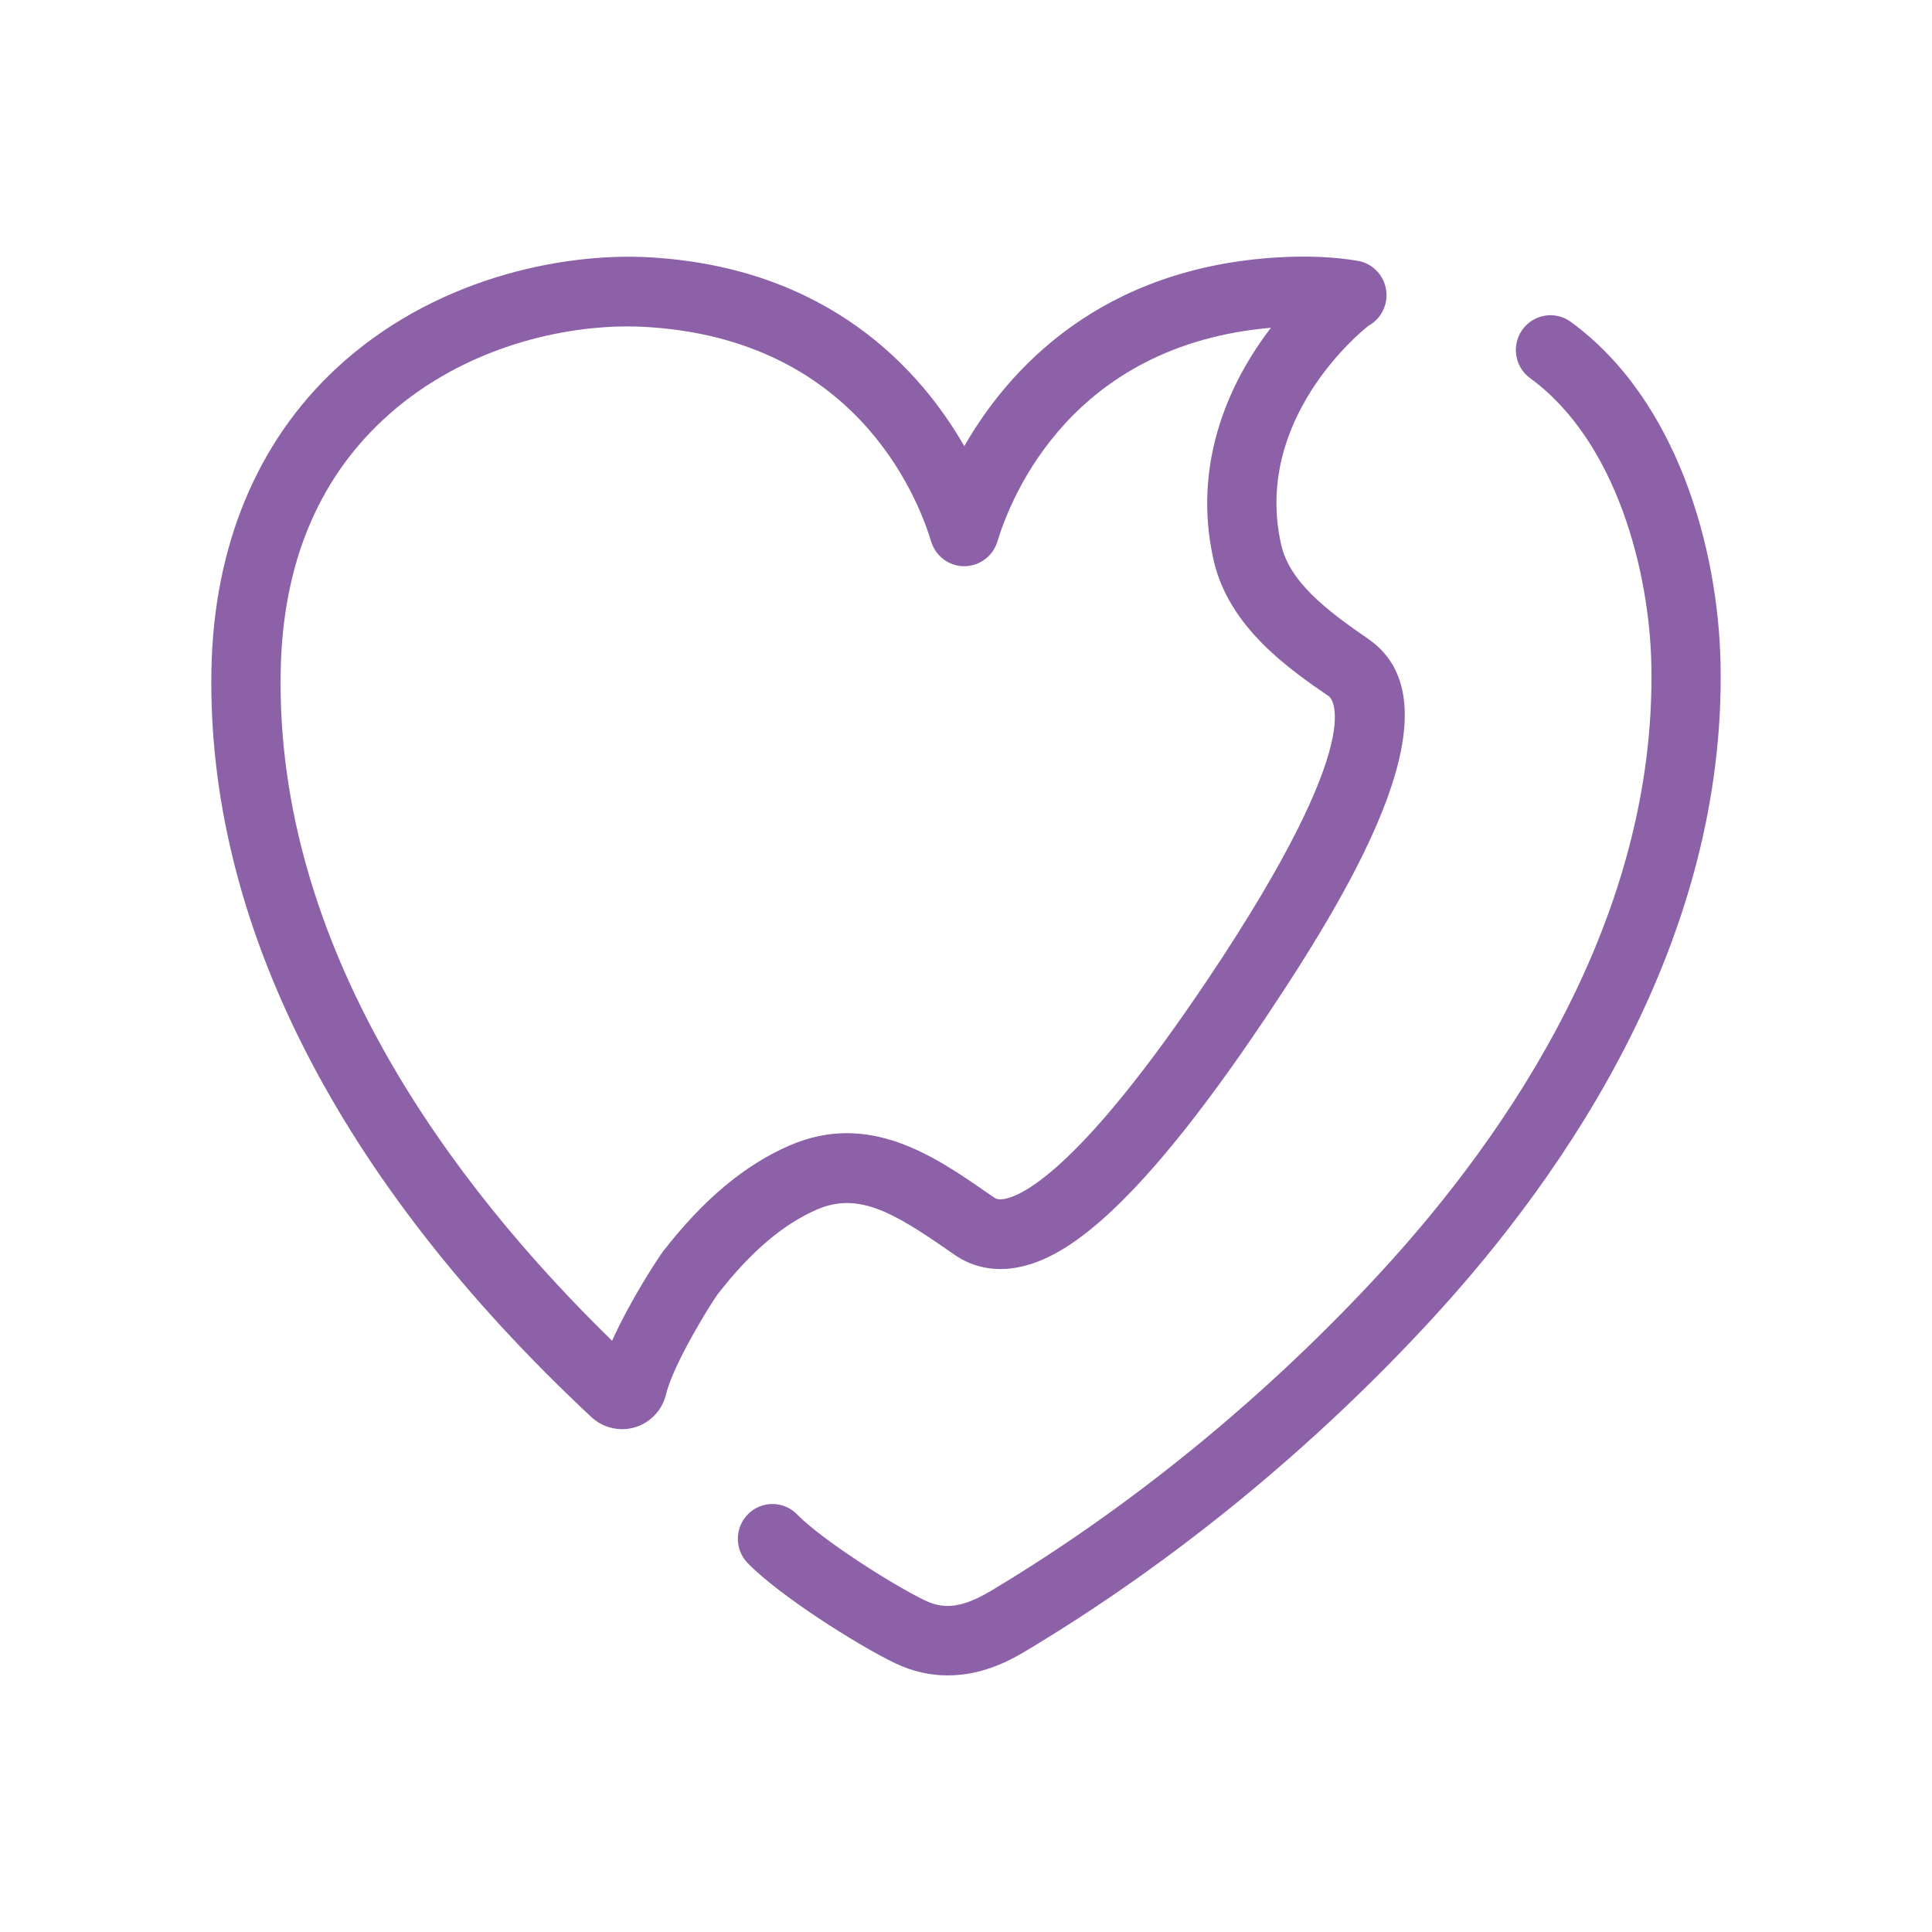
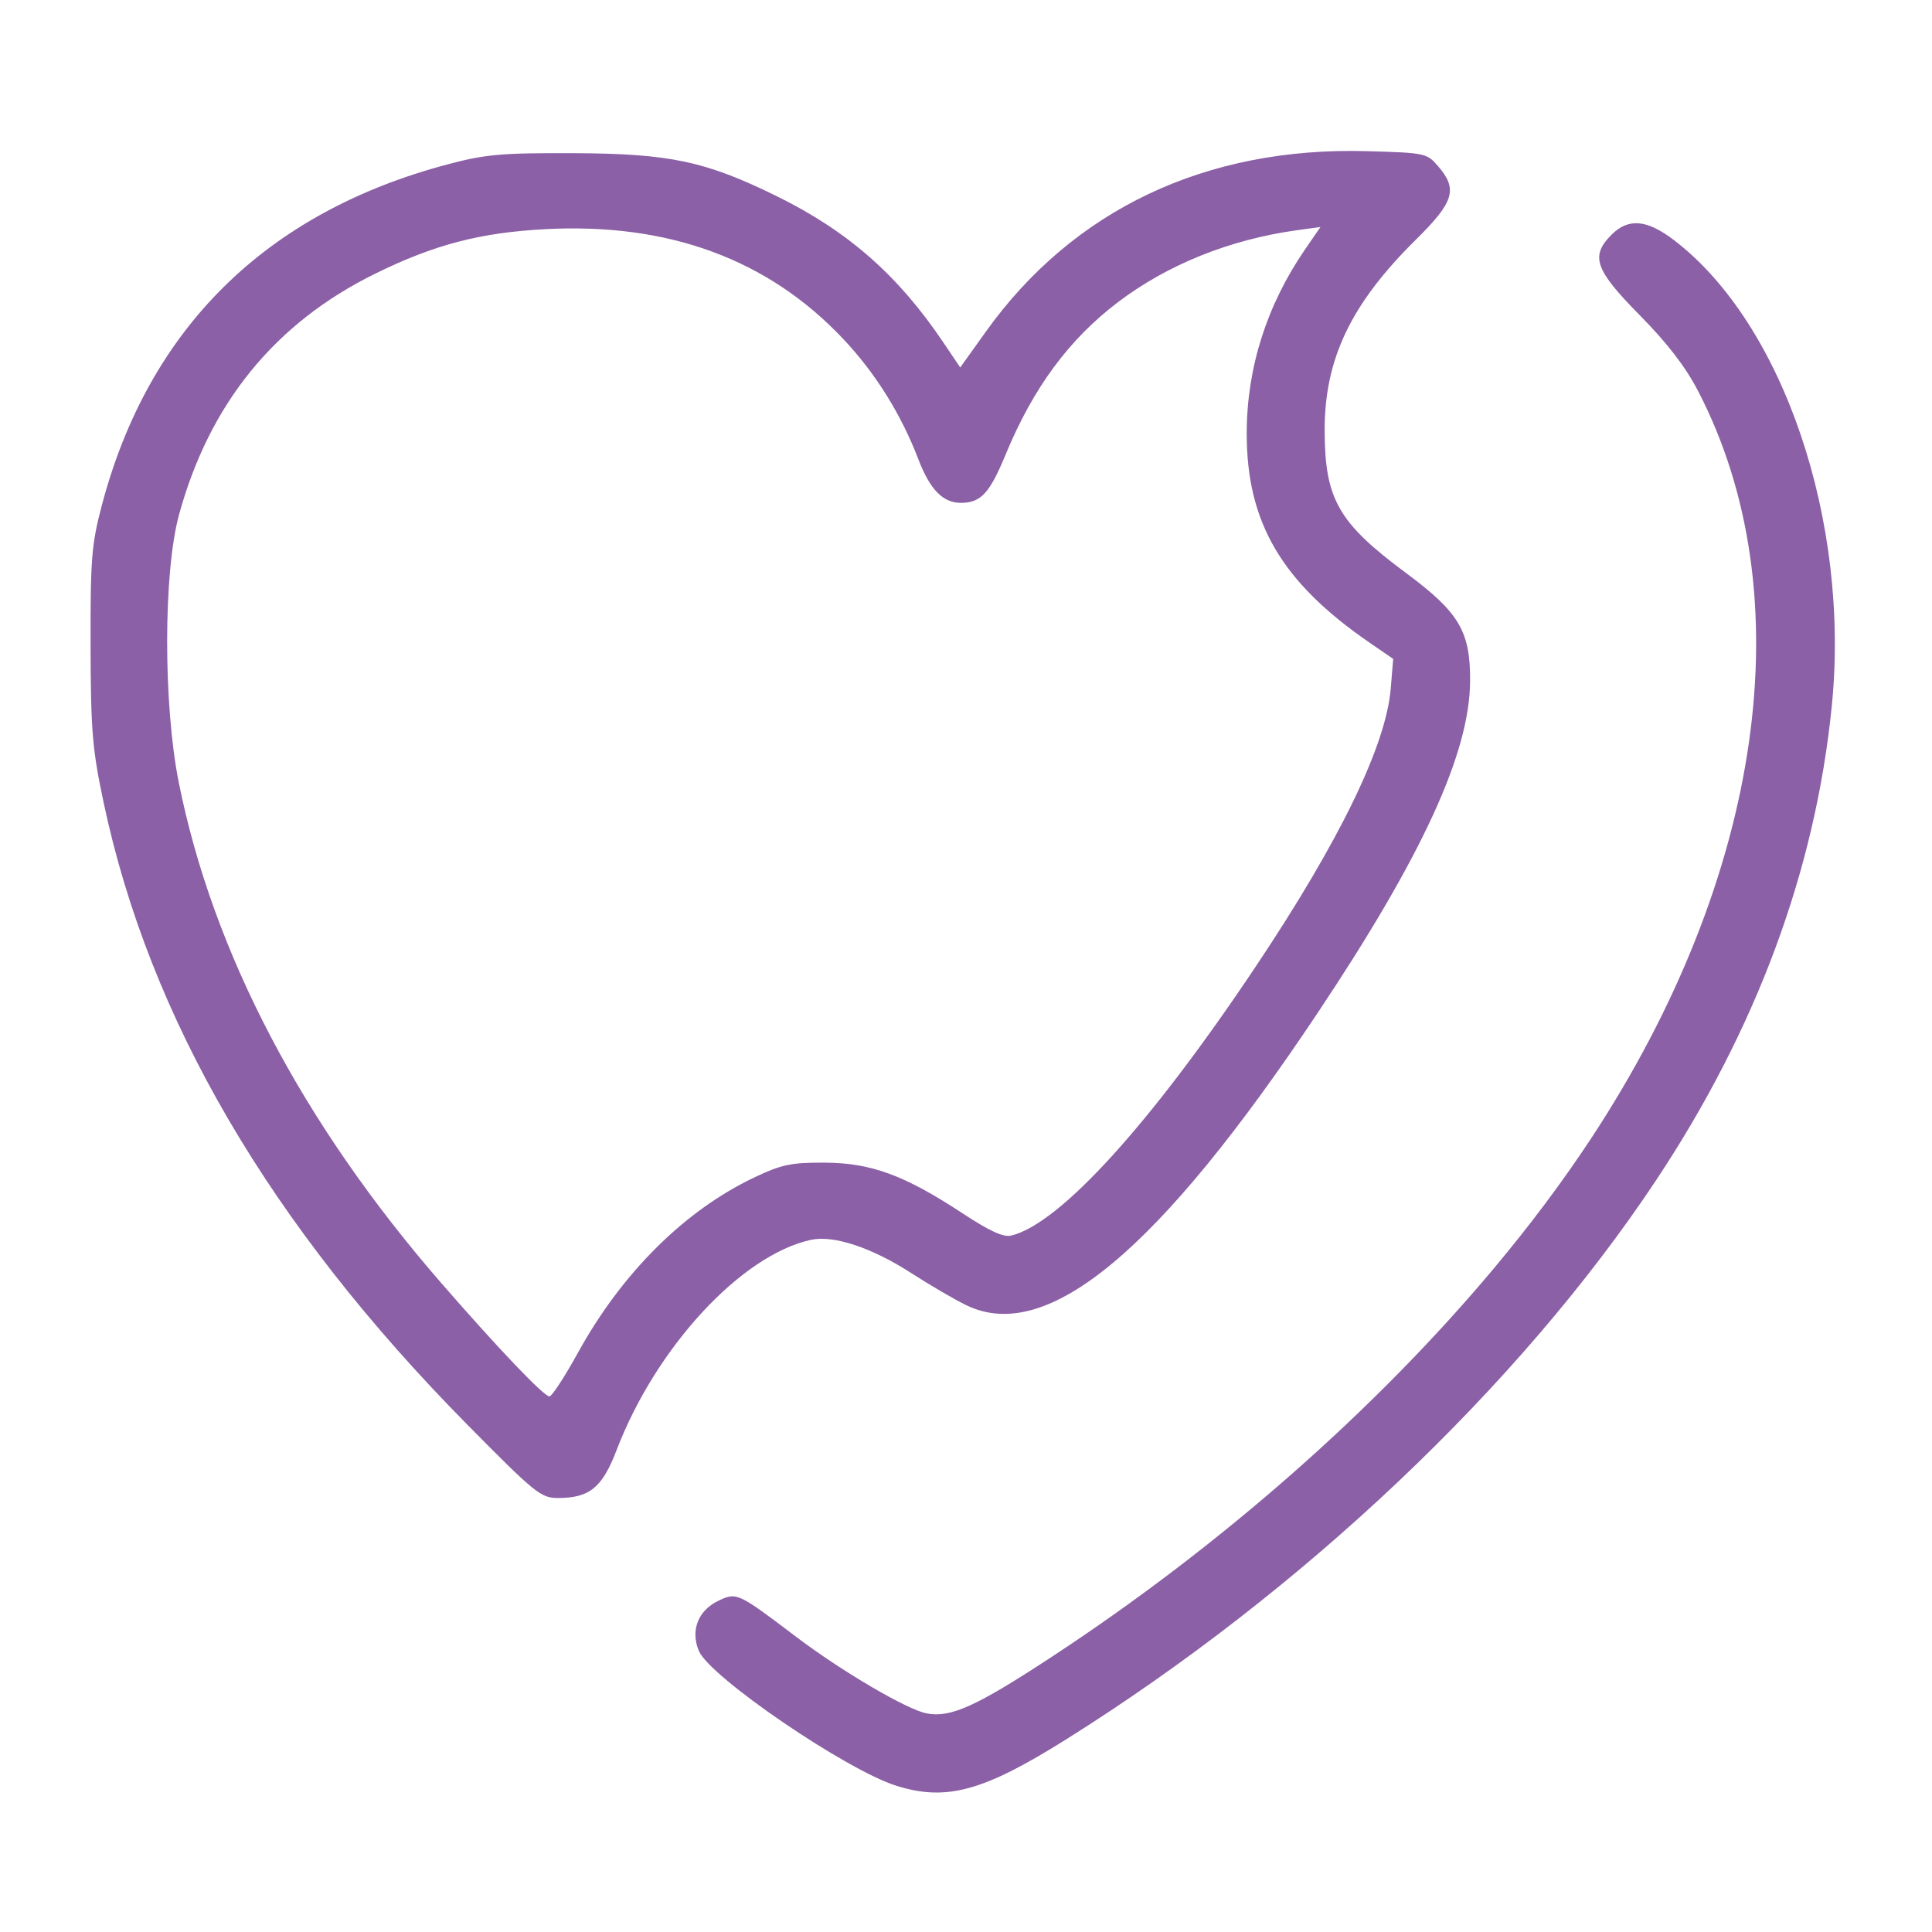
- <svg xmlns="http://www.w3.org/2000/svg" fill="#8c61a8" viewBox="0 0 128 128">
-   <path d="M41.219 94.686C40.471 94.686 39.736 94.405 39.176 93.882C22.379 78.192 13.677 61.053 14.009 44.318C14.17 36.191 17.017 29.317 22.241 24.44C28.616 18.488 37.139 16.724 42.992 17.045C54.914 17.712 60.995 24.522 63.886 29.558C66.776 24.522 72.857 17.712 84.779 17.045C86.643 16.94 88.38 17.018 89.938 17.276C91.009 17.452 91.812 18.364 91.858 19.457C91.896 20.353 91.419 21.169 90.666 21.582C90.086 22.034 83.034 27.817 84.874 36.061C85.431 38.566 87.923 40.455 90.649 42.331C96.727 46.507 90.2 57.95 83.835 67.451C74.626 81.195 70.064 83.457 67.435 83.965C65.911 84.258 64.471 83.975 63.27 83.151L62.787 82.817C59.227 80.356 56.871 78.946 54.133 80.131C51.883 81.105 49.731 82.939 47.555 85.736C47.088 86.366 44.594 90.397 44.129 92.374C43.884 93.409 43.102 94.246 42.087 94.556C41.803 94.644 41.51 94.686 41.219 94.686ZM41.587 21.626C36.756 21.626 30.281 23.235 25.362 27.828C21.011 31.889 18.735 37.469 18.597 44.411C18.231 62.824 29.942 78.476 40.552 88.829C41.792 86.06 43.724 83.168 43.938 82.896C46.601 79.468 49.343 77.175 52.322 75.886C57.579 73.611 61.907 76.603 65.385 79.009L65.859 79.336C65.949 79.398 66.116 79.514 66.573 79.427C67.851 79.18 71.721 77.268 80.031 64.867C91.023 48.459 88.093 46.168 88.061 46.147C85.406 44.319 81.396 41.561 80.395 37.073C78.96 30.638 81.495 25.238 84.202 21.717C71.05 22.847 67.015 32.801 66.08 35.879C65.785 36.849 64.894 37.513 63.885 37.513C62.876 37.513 61.986 36.849 61.691 35.878C60.739 32.738 56.554 22.432 42.739 21.659C42.367 21.638 41.982 21.626 41.587 21.626ZM90.133 21.793C90.133 21.794 90.133 21.794 90.133 21.794V21.793Z" />
-   <path d="M62.79 111C61.697 111 60.5 110.775 59.245 110.164C56.761 108.957 51.623 105.707 49.537 103.561C48.652 102.651 48.669 101.191 49.573 100.301C50.477 99.411 51.929 99.427 52.814 100.337C54.42 101.989 59.061 104.953 61.24 106.012C62.36 106.558 63.537 106.662 65.64 105.406C74.97 99.825 83.924 92.501 91.534 84.226C99.871 75.157 109.741 60.827 109.407 44.058C109.285 37.905 107.108 29.237 101.377 25.057C100.352 24.31 100.124 22.868 100.865 21.836C101.609 20.806 103.042 20.576 104.067 21.323C111.155 26.491 113.84 36.408 113.991 43.966C114.354 62.271 103.809 77.666 94.899 87.357C86.993 95.954 77.687 103.566 67.982 109.37C67.186 109.847 65.259 111 62.79 111Z" />
+ <svg xmlns="http://www.w3.org/2000/svg" viewBox="0 0 128 128" width="128" height="128" fill="#8B60A6">
+   <path d="M59.393 118.314C56.064 117.272 47.026 111.102 46.301 109.377C45.733 108.026 46.25 106.697 47.593 106.056C48.807 105.477 48.871 105.506 52.737 108.436C55.775 110.737 60.101 113.275 61.405 113.519C62.992 113.817 64.681 113.052 69.689 109.765C80.918 102.396 91.169 93.349 98.959 84.05C101.364 81.179 103.534 78.283 105.427 75.406C116.839 58.055 119.504 39.39 112.496 25.895C111.666 24.296 110.455 22.724 108.634 20.879C105.664 17.87 105.349 16.97 106.767 15.552C107.886 14.432 109.111 14.539 110.909 15.911C118.147 21.438 122.585 34.539 121.362 46.766C120.273 57.656 116.361 68.204 109.688 78.243C100.661 91.823 86.288 105.433 70.584 115.27C65.135 118.683 62.693 119.347 59.393 118.314ZM30.94 94.366C17.868 81.126 9.901 67.494 6.866 53.173C6.114 49.623 6.015 48.436 6.001 42.766C5.988 37.039 6.065 36.065 6.739 33.508C9.834 21.756 17.632 14.066 29.683 10.882C32.174 10.223 33.24 10.129 37.981 10.148C44.383 10.174 46.743 10.675 51.497 13.015C56.175 15.318 59.501 18.238 62.479 22.658L63.617 24.347L65.32 21.967C71.102 13.882 79.896 9.716 90.552 10.015C94.439 10.124 94.532 10.144 95.289 11.024C96.593 12.541 96.337 13.381 93.808 15.877C89.502 20.126 87.749 23.793 87.762 28.526C87.774 33.078 88.664 34.633 93.168 37.974C96.687 40.584 97.428 41.845 97.397 45.166C97.353 49.92 94.22 56.729 87.313 67.086C76.767 82.9 69.373 89.06 64.036 86.481C63.258 86.105 61.613 85.146 60.381 84.35C57.763 82.659 55.232 81.818 53.736 82.141C49.116 83.14 43.451 89.269 40.846 96.086C39.901 98.559 39.057 99.246 36.965 99.246C35.832 99.246 35.462 98.946 30.94 94.366ZM38.301 89.603C41.214 84.32 45.365 80.198 49.981 78.005C51.778 77.152 52.41 77.019 54.621 77.028C57.702 77.041 59.904 77.847 63.747 80.37C65.609 81.593 66.485 81.99 67.021 81.855C70.256 81.043 76.254 74.432 83.214 64.008C88.772 55.684 91.831 49.381 92.141 45.609L92.302 43.653L90.742 42.58C84.908 38.572 82.587 34.612 82.598 28.686C82.606 24.361 83.927 20.21 86.474 16.508L87.486 15.037L85.933 15.252C81.483 15.869 77.364 17.522 74.08 20.011C70.824 22.479 68.444 25.705 66.621 30.125C65.575 32.662 64.99 33.3 63.697 33.316C62.487 33.331 61.626 32.462 60.852 30.446C59.696 27.433 58.002 24.72 55.862 22.452C50.882 17.173 44.301 14.749 36.124 15.183C31.804 15.412 28.765 16.208 24.846 18.138C18.207 21.405 13.861 26.754 11.855 34.126C10.817 37.939 10.814 46.712 11.848 51.862C14.109 63.123 20.035 74.42 29.235 85.006C33.005 89.343 36.045 92.528 36.404 92.516C36.568 92.51 37.421 91.2 38.301 89.603Z" />
</svg>
